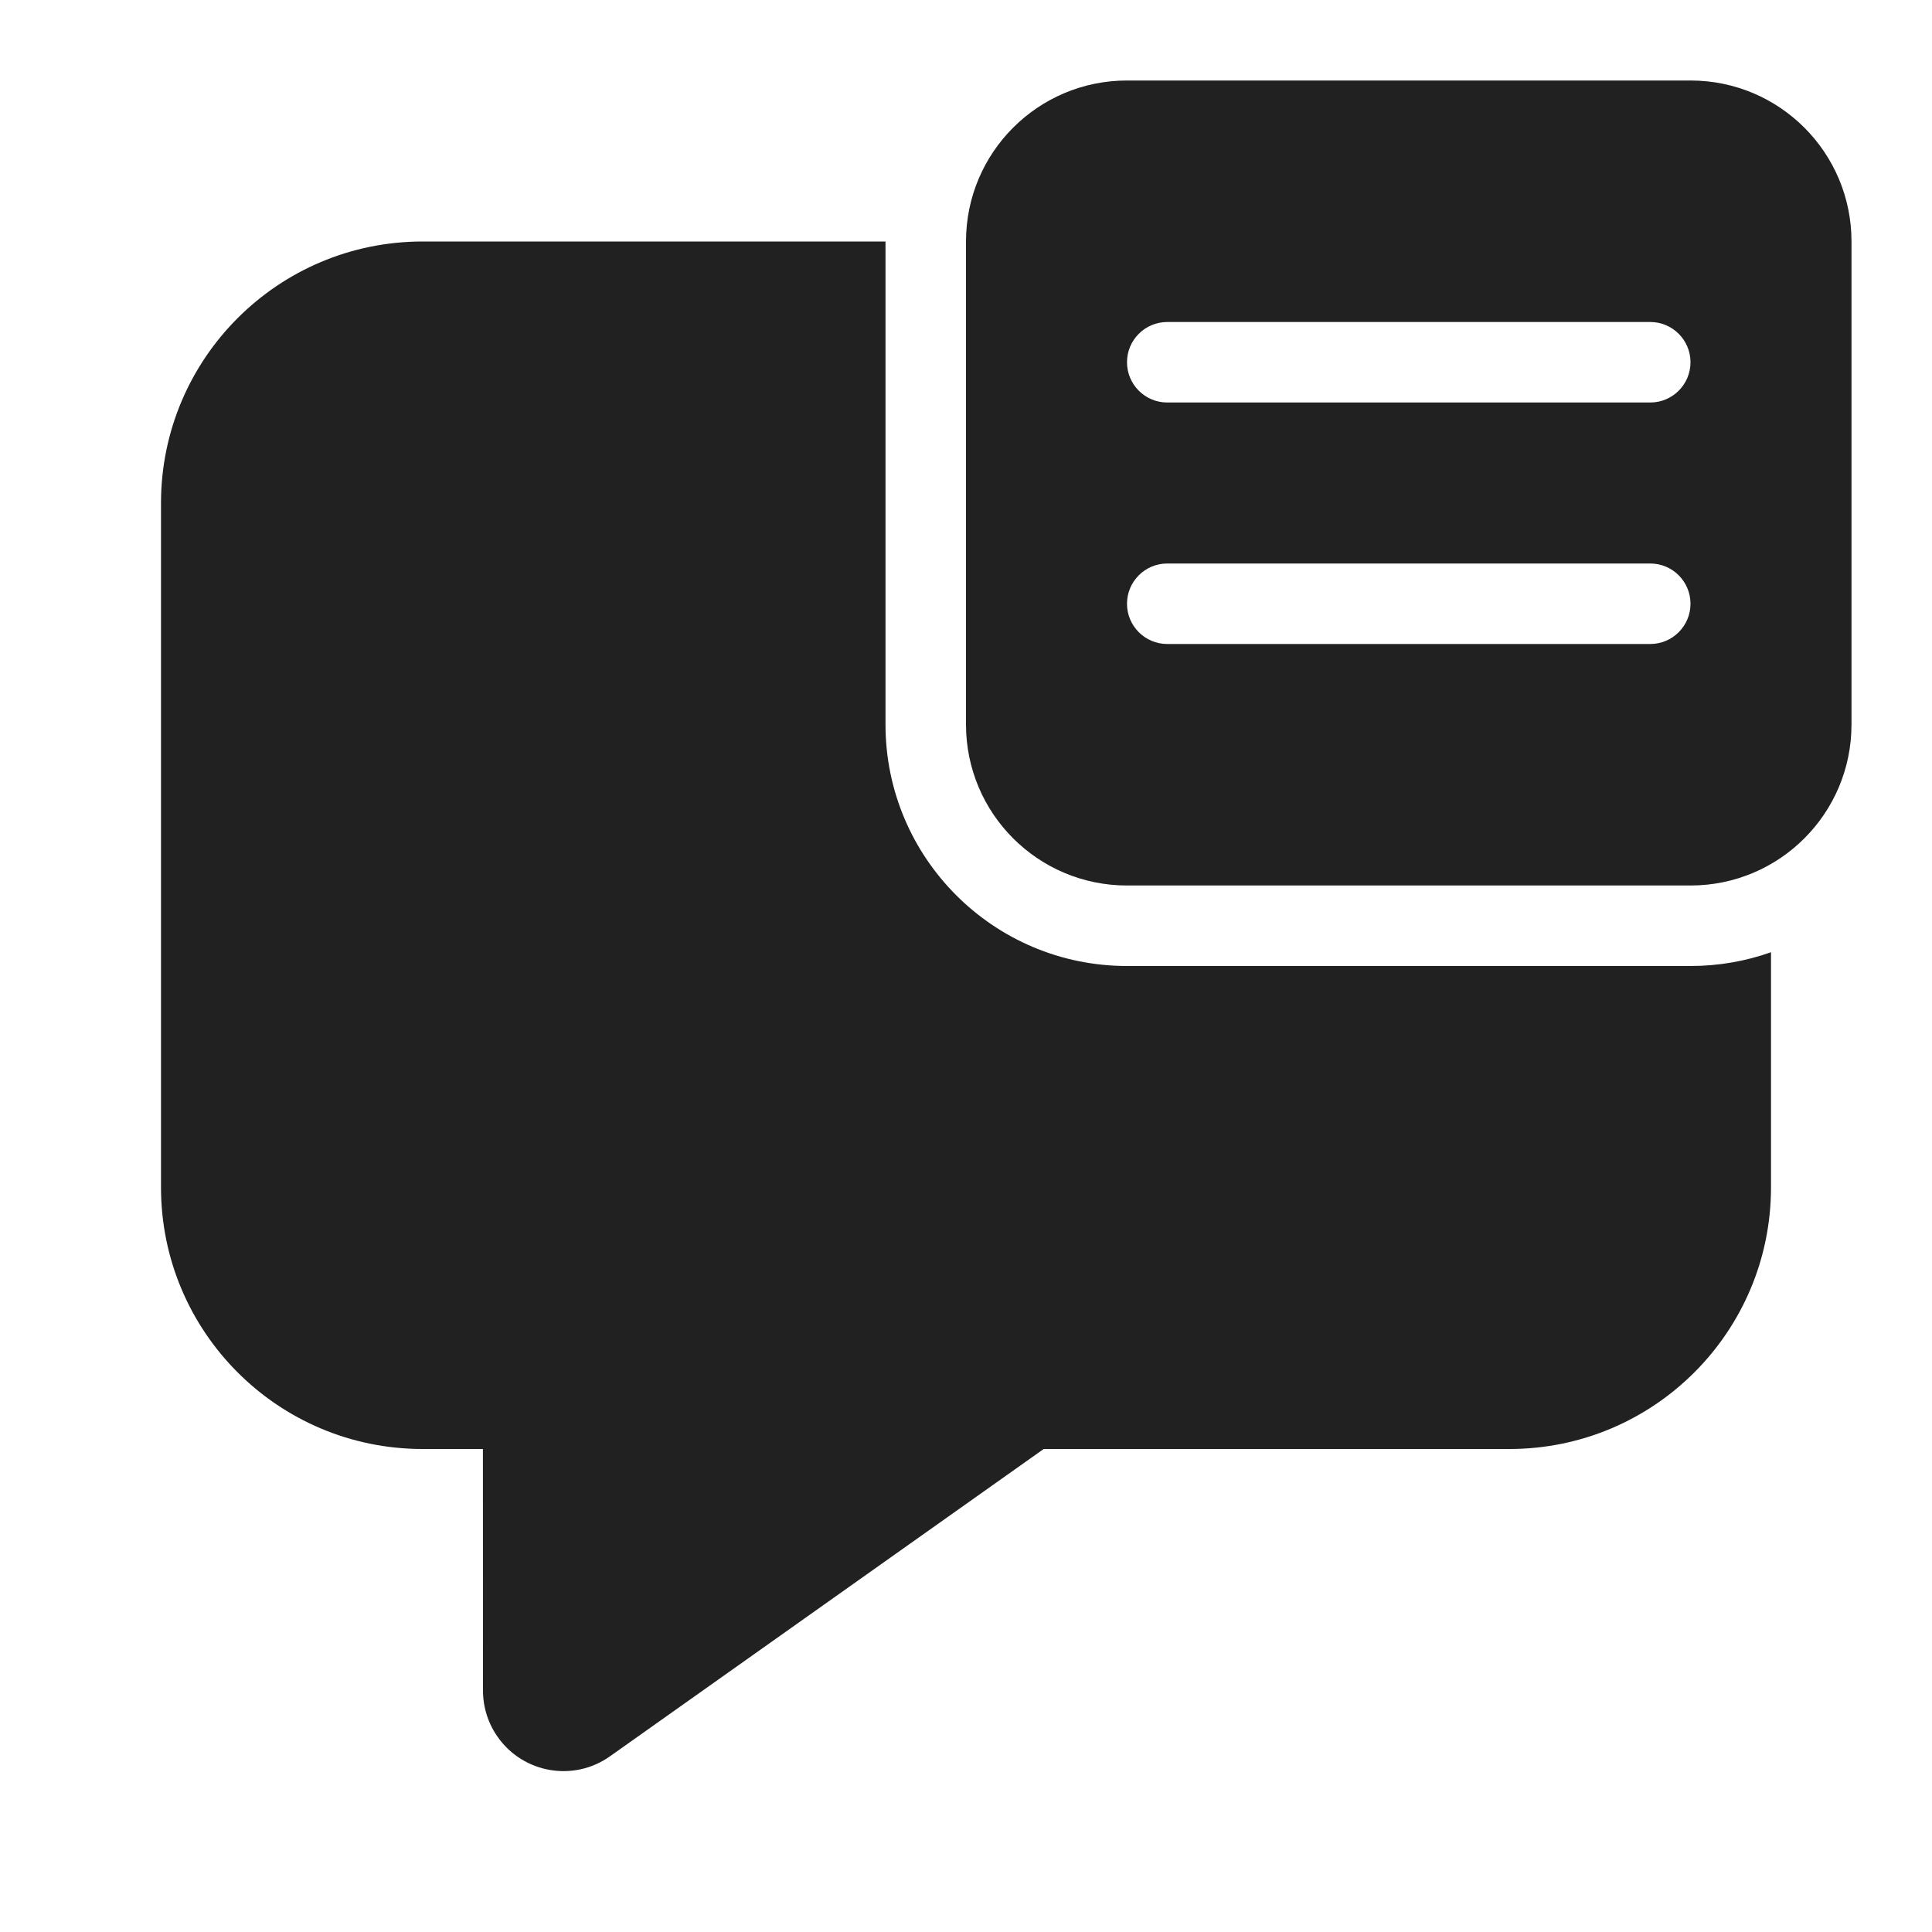
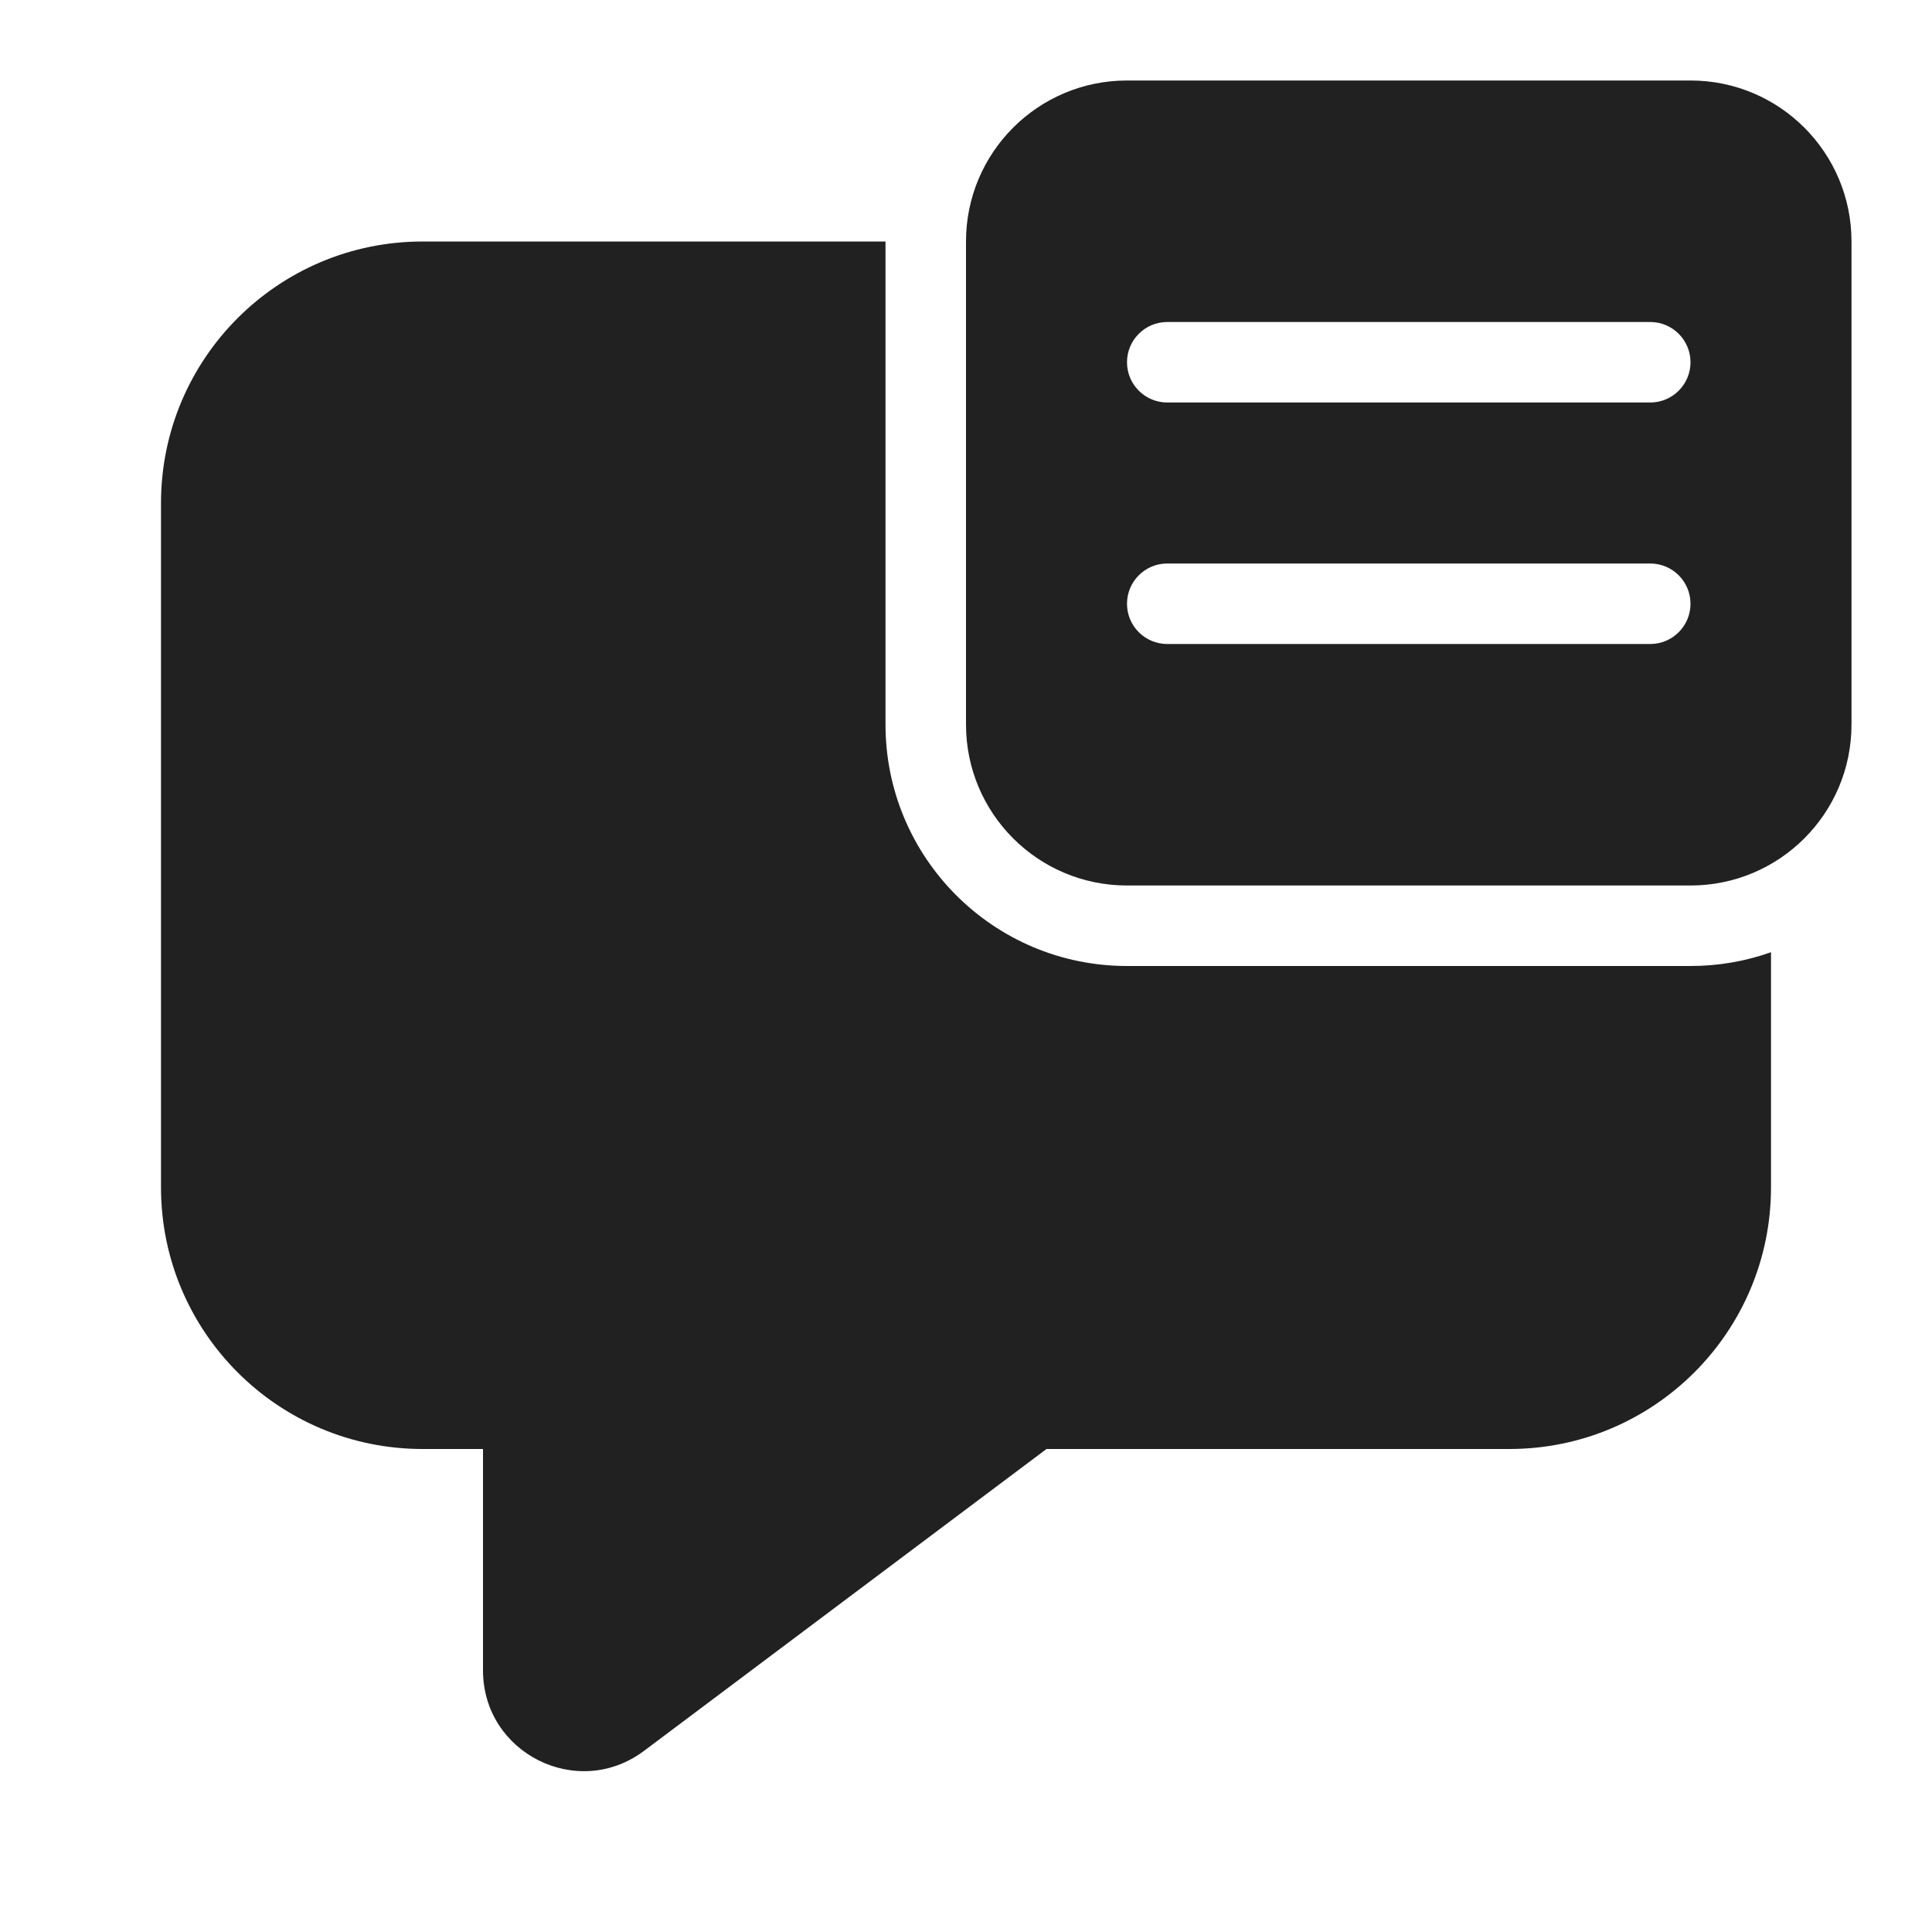
<svg xmlns="http://www.w3.org/2000/svg" width="24" height="24" viewBox="0 0 24 24" fill="none">
-   <path d="M12 3C12 1.895 12.895 1 14 1H21C22.105 1 23 1.895 23 3V9C23 10.105 22.105 11 21 11H14C12.895 11 12 10.105 12 9V3ZM14.5 4C14.224 4 14 4.224 14 4.5C14 4.776 14.224 5 14.5 5H20.5C20.776 5 21 4.776 21 4.5C21 4.224 20.776 4 20.5 4H14.5ZM14.5 7C14.224 7 14 7.224 14 7.5C14 7.776 14.224 8 14.5 8H20.5C20.776 8 21 7.776 21 7.5C21 7.224 20.776 7 20.5 7H14.5Z" fill="#212121" />
-   <path d="M5.25 3H11V9C11 10.657 12.343 12 14 12H21C21.351 12 21.687 11.94 22 11.829V14.75C22 16.545 20.545 18 18.75 18H12.965L7.578 21.817C7.128 22.137 6.503 22.03 6.184 21.579C6.064 21.41 6 21.209 6 21.002L5.999 18H5.25C3.455 18 2 16.545 2 14.75V6.25C2 4.455 3.455 3 5.25 3Z" fill="#212121" />
+   <path d="M14 1C12.895 1 12 1.895 12 3V9C12 10.105 12.895 11 14 11H21C22.105 11 23 10.105 23 9V3C23 1.895 22.105 1 21 1H14ZM14 4.5C14 4.224 14.224 4 14.5 4H20.5C20.776 4 21 4.224 21 4.5C21 4.776 20.776 5 20.5 5H14.5C14.224 5 14 4.776 14 4.5ZM14 7.5C14 7.224 14.224 7 14.5 7H20.5C20.776 7 21 7.224 21 7.5C21 7.776 20.776 8 20.5 8H14.5C14.224 8 14 7.776 14 7.5ZM5.25 3H11V9C11 10.657 12.343 12 14 12H21C21.351 12 21.687 11.94 22 11.829V14.75C22 16.545 20.545 18 18.75 18H13L8 21.75C7.176 22.368 6 21.78 6 20.75V18H5.25C3.455 18 2 16.545 2 14.75V6.25C2 4.455 3.455 3 5.25 3Z" fill="#212121" />
</svg>
